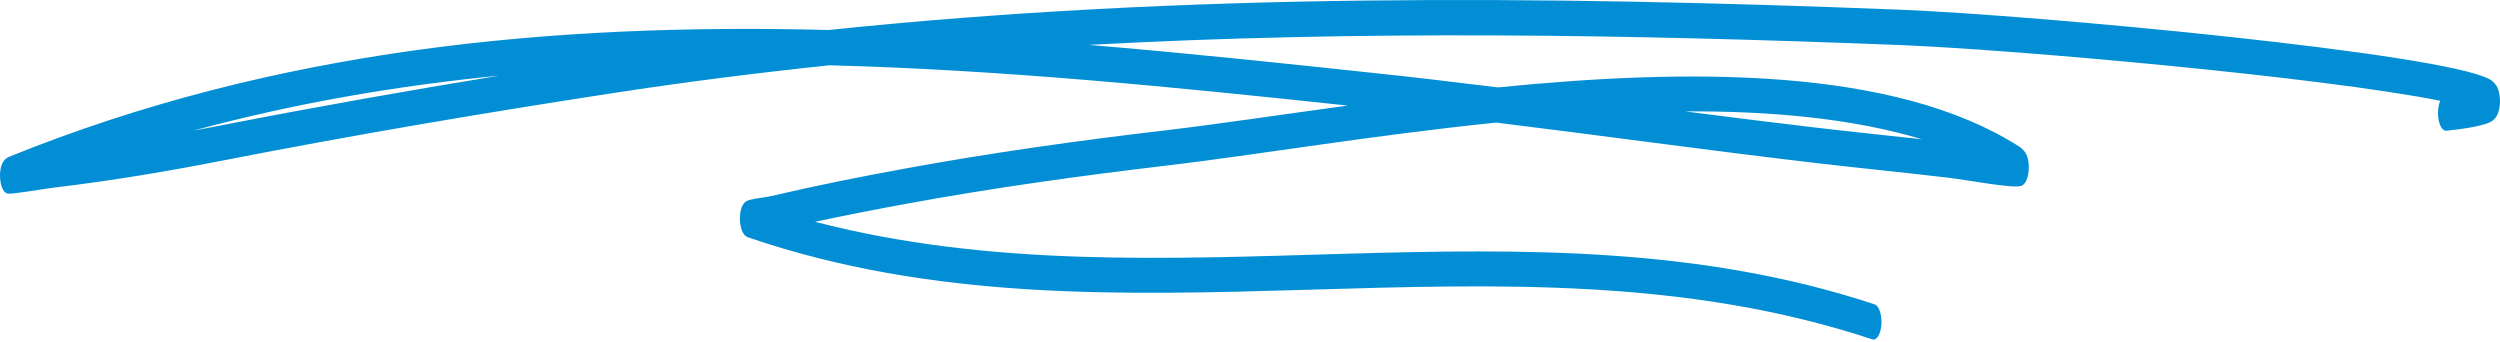
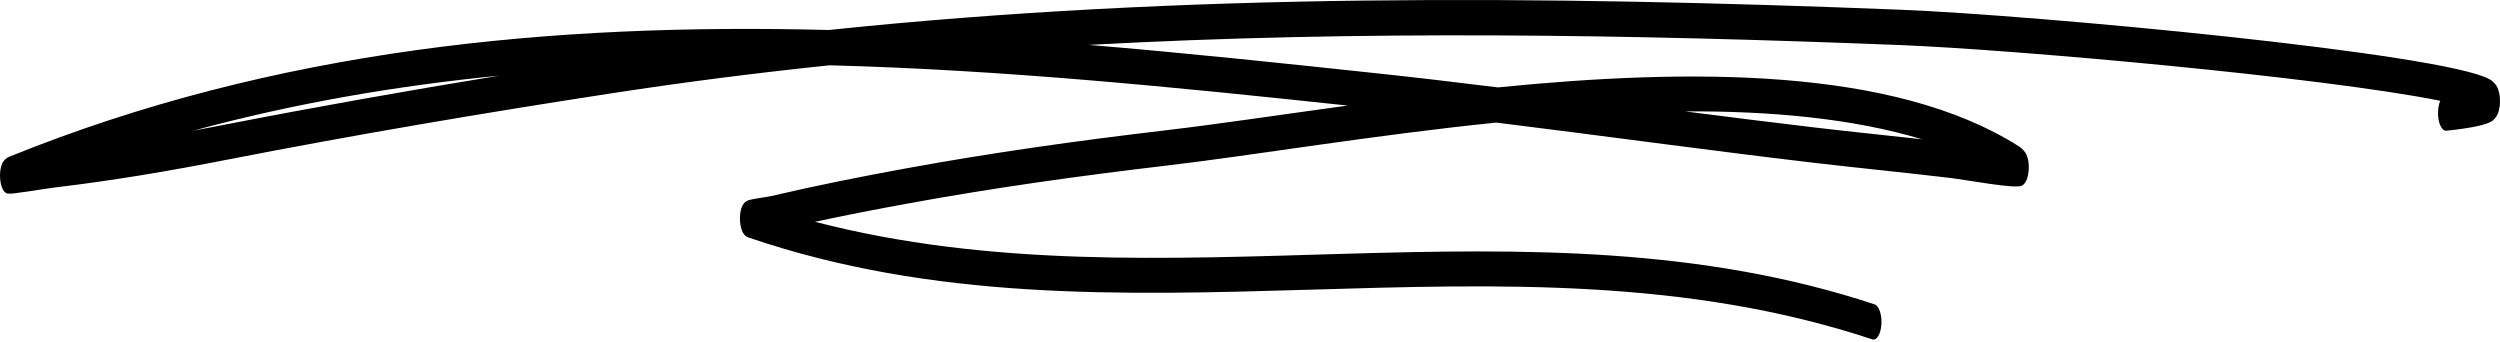
<svg xmlns="http://www.w3.org/2000/svg" width="300" height="41" viewBox="0 0 300 41" fill="none">
-   <path fill-rule="evenodd" clip-rule="evenodd" d="M99.456 3.599C66.374 2.755 33.156 5.841 1.135 18.797C0.564 19.027 0.327 19.48 0.28 19.584C0.007 20.198 -0.023 20.85 0.012 21.388C0.032 21.714 0.173 23.092 0.94 23.234C1.469 23.33 5.23 22.658 6.68 22.485C13.51 21.675 20.326 20.52 27.139 19.185C42.585 16.168 58.01 13.559 73.481 11.183C82.166 9.847 90.855 8.742 99.539 7.836C120.43 8.377 141.269 10.488 161.719 12.668C153.591 13.777 146.122 14.902 139.929 15.631C129.487 16.859 119.063 18.31 108.641 20.221C103.286 21.2 97.938 22.263 92.594 23.518C92.001 23.66 90.653 23.805 90 23.978C89.723 24.047 89.522 24.159 89.432 24.235C88.868 24.719 88.797 25.709 88.79 26.208C88.787 26.511 88.833 28.165 89.786 28.488C134.059 43.617 180.248 26.016 224.681 40.723C225.202 40.895 225.69 40.097 225.768 38.938C225.846 37.783 225.486 36.701 224.963 36.528C183.115 22.677 139.708 37.487 97.806 26.615C101.468 25.828 105.131 25.118 108.798 24.447C119.201 22.539 129.606 21.092 140.032 19.864C150.523 18.632 164.705 16.226 179.551 14.71C192.291 16.283 205.024 18.049 217.766 19.546C223.142 20.175 228.519 20.697 233.893 21.338C236.102 21.599 241.786 22.693 242.61 22.286C243.25 21.967 243.404 20.95 243.442 20.44C243.482 19.887 243.458 19.2 243.167 18.544C243.077 18.337 242.807 17.907 242.253 17.554C227.269 8.04 202.734 8.189 179.755 10.488C174.812 9.874 169.87 9.291 164.925 8.765C153.606 7.556 142.163 6.343 130.653 5.388C163.088 3.611 195.539 4.121 227.998 5.407C241.626 5.948 278.362 9.21 292.83 12.092C292.653 12.495 292.549 13.056 292.561 13.666C292.586 14.833 293.034 15.738 293.562 15.685C296.547 15.378 298.273 14.986 298.957 14.583C299.382 14.334 299.614 13.935 299.722 13.674C299.985 13.044 300.033 12.369 299.981 11.728C299.949 11.329 299.867 10.891 299.68 10.488C299.556 10.212 299.251 9.79 298.732 9.502C293.044 6.366 244.26 1.811 228.033 1.166C185.151 -0.53 142.287 -0.876 99.456 3.599ZM230.654 16.717C222.274 14.196 212.451 13.309 202.204 13.367C207.424 14.038 212.645 14.694 217.868 15.309C222.129 15.811 226.391 16.241 230.654 16.717ZM59.935 9.076C48.942 10.872 37.961 12.814 26.971 14.963C25.702 15.209 24.434 15.451 23.165 15.688C35.319 12.388 47.599 10.289 59.935 9.076Z" fill="#018ED5" />
+   <path fill-rule="evenodd" clip-rule="evenodd" d="M99.456 3.599C66.374 2.755 33.156 5.841 1.135 18.797C0.564 19.027 0.327 19.48 0.28 19.584C0.007 20.198 -0.023 20.85 0.012 21.388C0.032 21.714 0.173 23.092 0.94 23.234C1.469 23.33 5.23 22.658 6.68 22.485C13.51 21.675 20.326 20.52 27.139 19.185C42.585 16.168 58.01 13.559 73.481 11.183C82.166 9.847 90.855 8.742 99.539 7.836C120.43 8.377 141.269 10.488 161.719 12.668C153.591 13.777 146.122 14.902 139.929 15.631C129.487 16.859 119.063 18.31 108.641 20.221C103.286 21.2 97.938 22.263 92.594 23.518C92.001 23.66 90.653 23.805 90 23.978C89.723 24.047 89.522 24.159 89.432 24.235C88.868 24.719 88.797 25.709 88.79 26.208C88.787 26.511 88.833 28.165 89.786 28.488C134.059 43.617 180.248 26.016 224.681 40.723C225.202 40.895 225.69 40.097 225.768 38.938C225.846 37.783 225.486 36.701 224.963 36.528C183.115 22.677 139.708 37.487 97.806 26.615C101.468 25.828 105.131 25.118 108.798 24.447C119.201 22.539 129.606 21.092 140.032 19.864C150.523 18.632 164.705 16.226 179.551 14.71C192.291 16.283 205.024 18.049 217.766 19.546C223.142 20.175 228.519 20.697 233.893 21.338C236.102 21.599 241.786 22.693 242.61 22.286C243.25 21.967 243.404 20.95 243.442 20.44C243.482 19.887 243.458 19.2 243.167 18.544C243.077 18.337 242.807 17.907 242.253 17.554C227.269 8.04 202.734 8.189 179.755 10.488C174.812 9.874 169.87 9.291 164.925 8.765C153.606 7.556 142.163 6.343 130.653 5.388C163.088 3.611 195.539 4.121 227.998 5.407C241.626 5.948 278.362 9.21 292.83 12.092C292.653 12.495 292.549 13.056 292.561 13.666C292.586 14.833 293.034 15.738 293.562 15.685C296.547 15.378 298.273 14.986 298.957 14.583C299.382 14.334 299.614 13.935 299.722 13.674C299.985 13.044 300.033 12.369 299.981 11.728C299.949 11.329 299.867 10.891 299.68 10.488C299.556 10.212 299.251 9.79 298.732 9.502C293.044 6.366 244.26 1.811 228.033 1.166C185.151 -0.53 142.287 -0.876 99.456 3.599ZM230.654 16.717C222.274 14.196 212.451 13.309 202.204 13.367C207.424 14.038 212.645 14.694 217.868 15.309C222.129 15.811 226.391 16.241 230.654 16.717ZM59.935 9.076C48.942 10.872 37.961 12.814 26.971 14.963C25.702 15.209 24.434 15.451 23.165 15.688C35.319 12.388 47.599 10.289 59.935 9.076Z" fill="currentColor" />
</svg>
